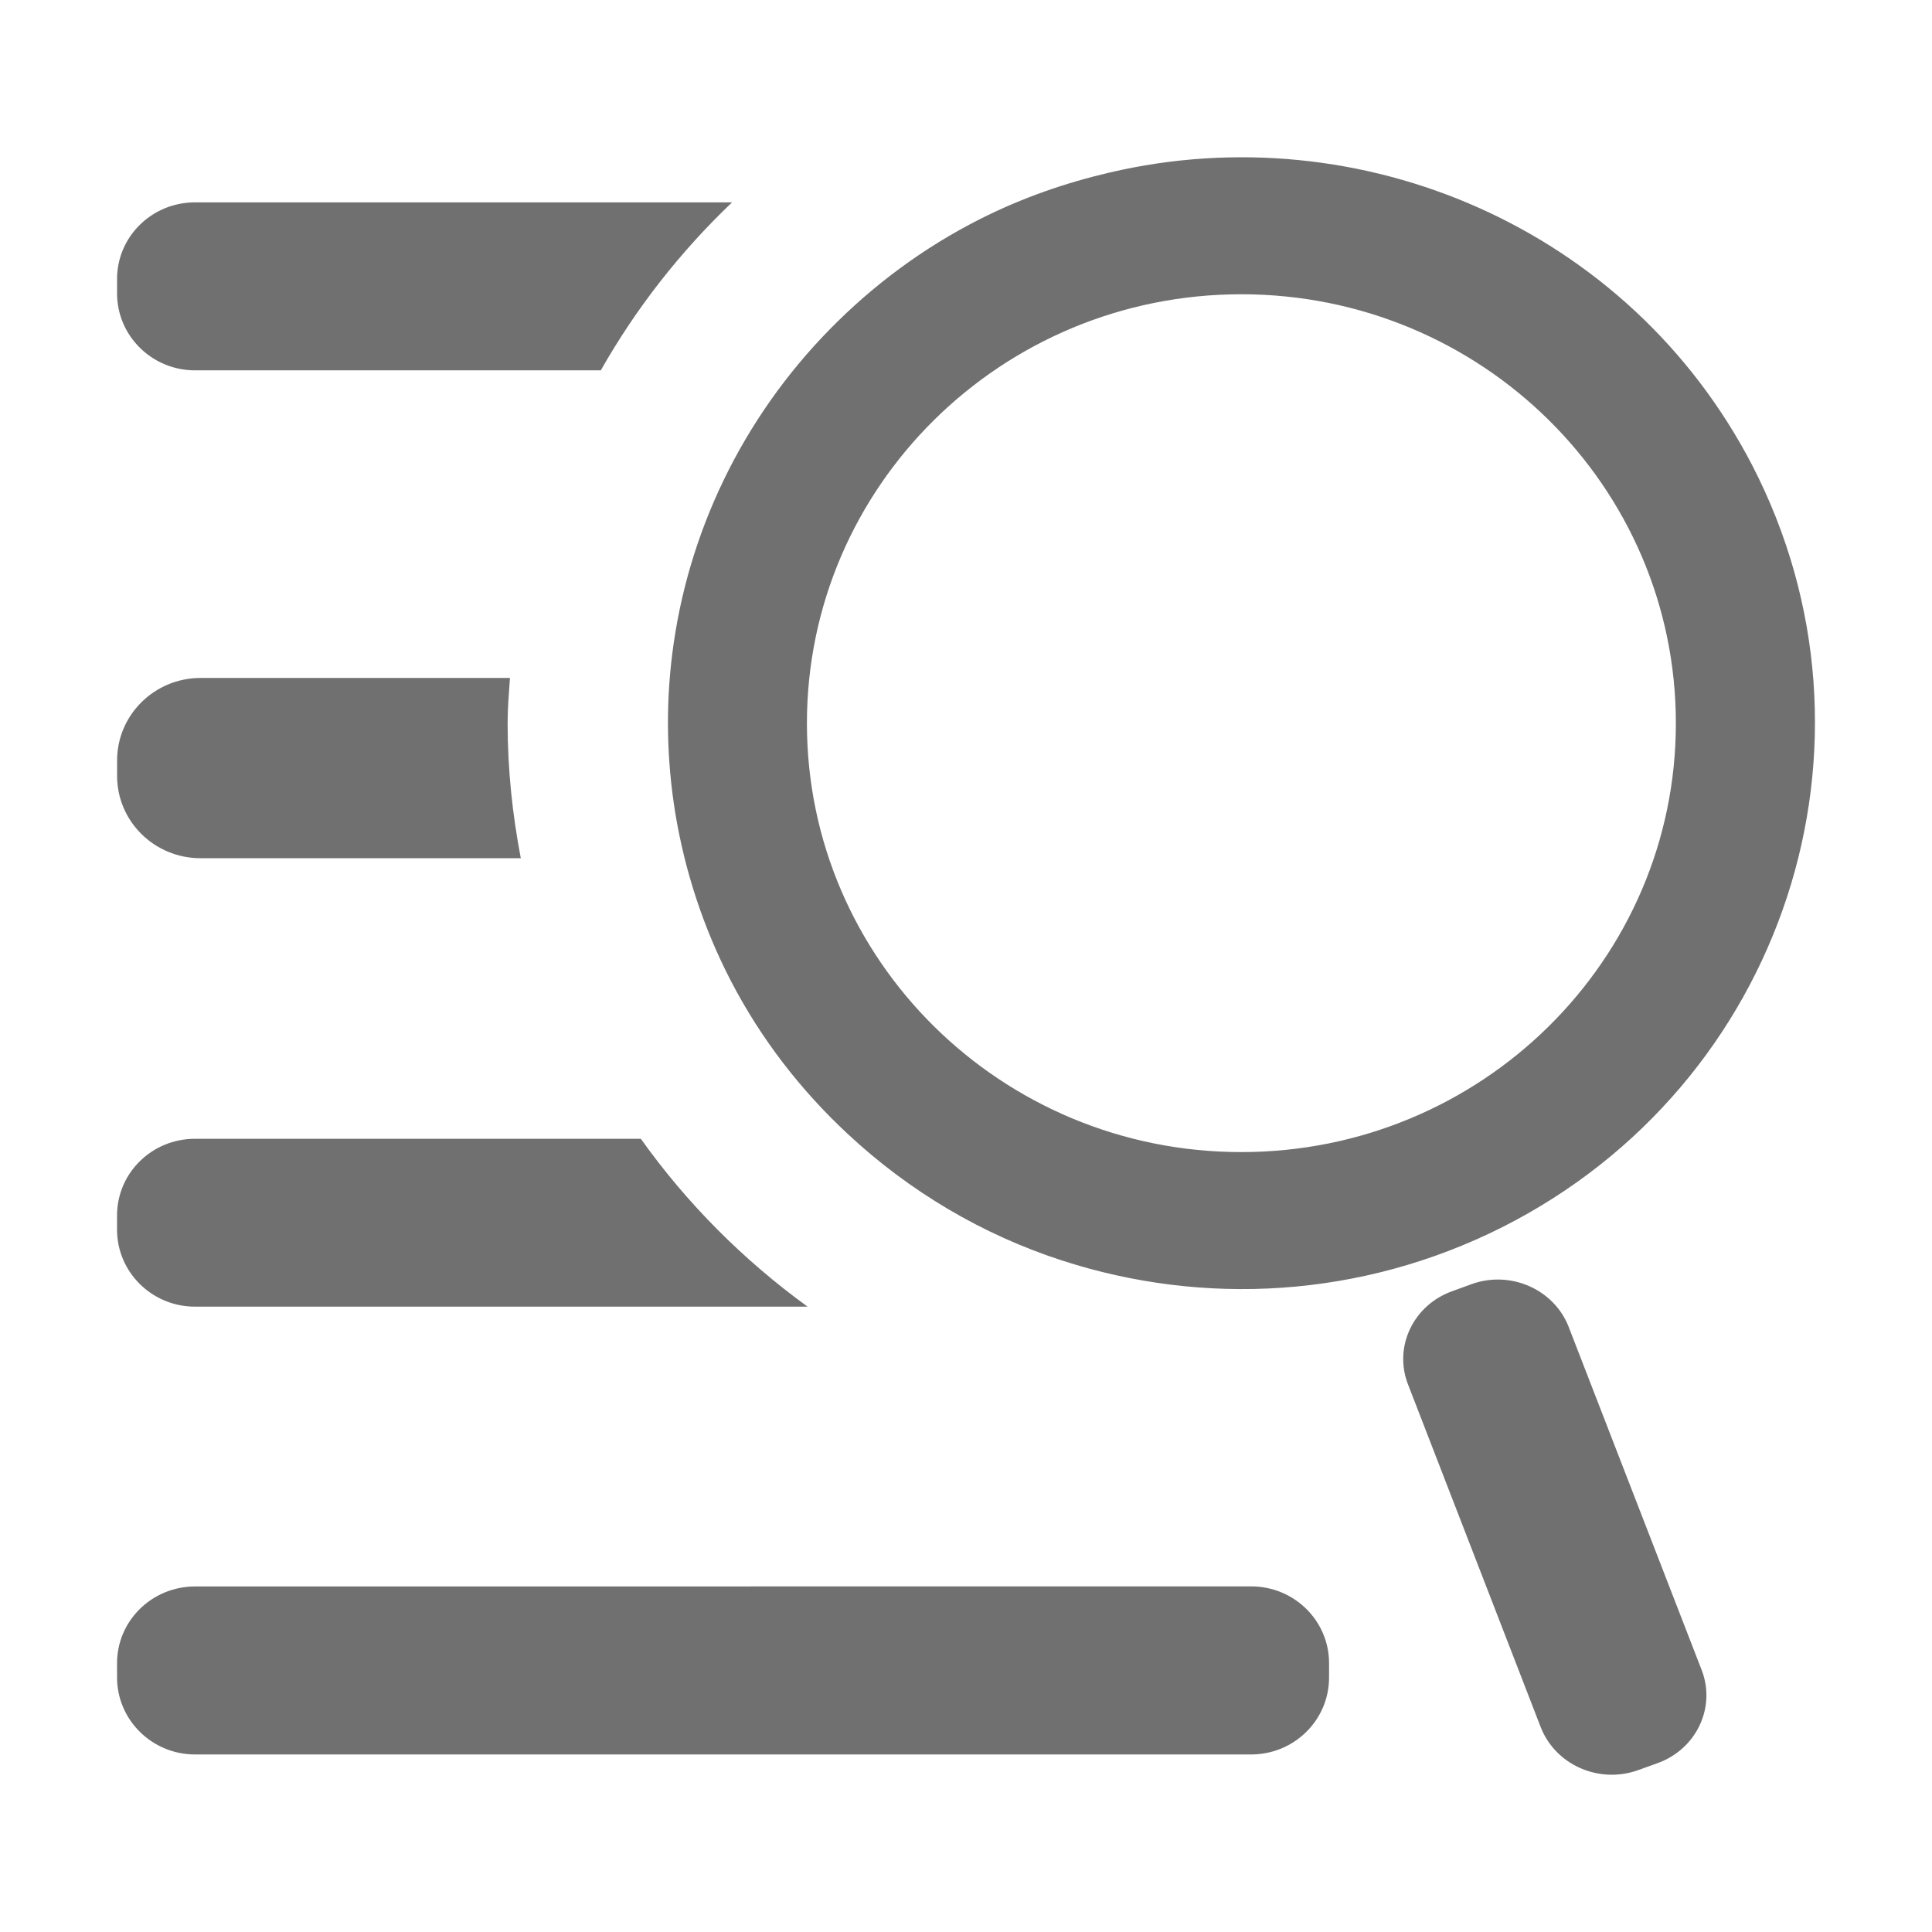
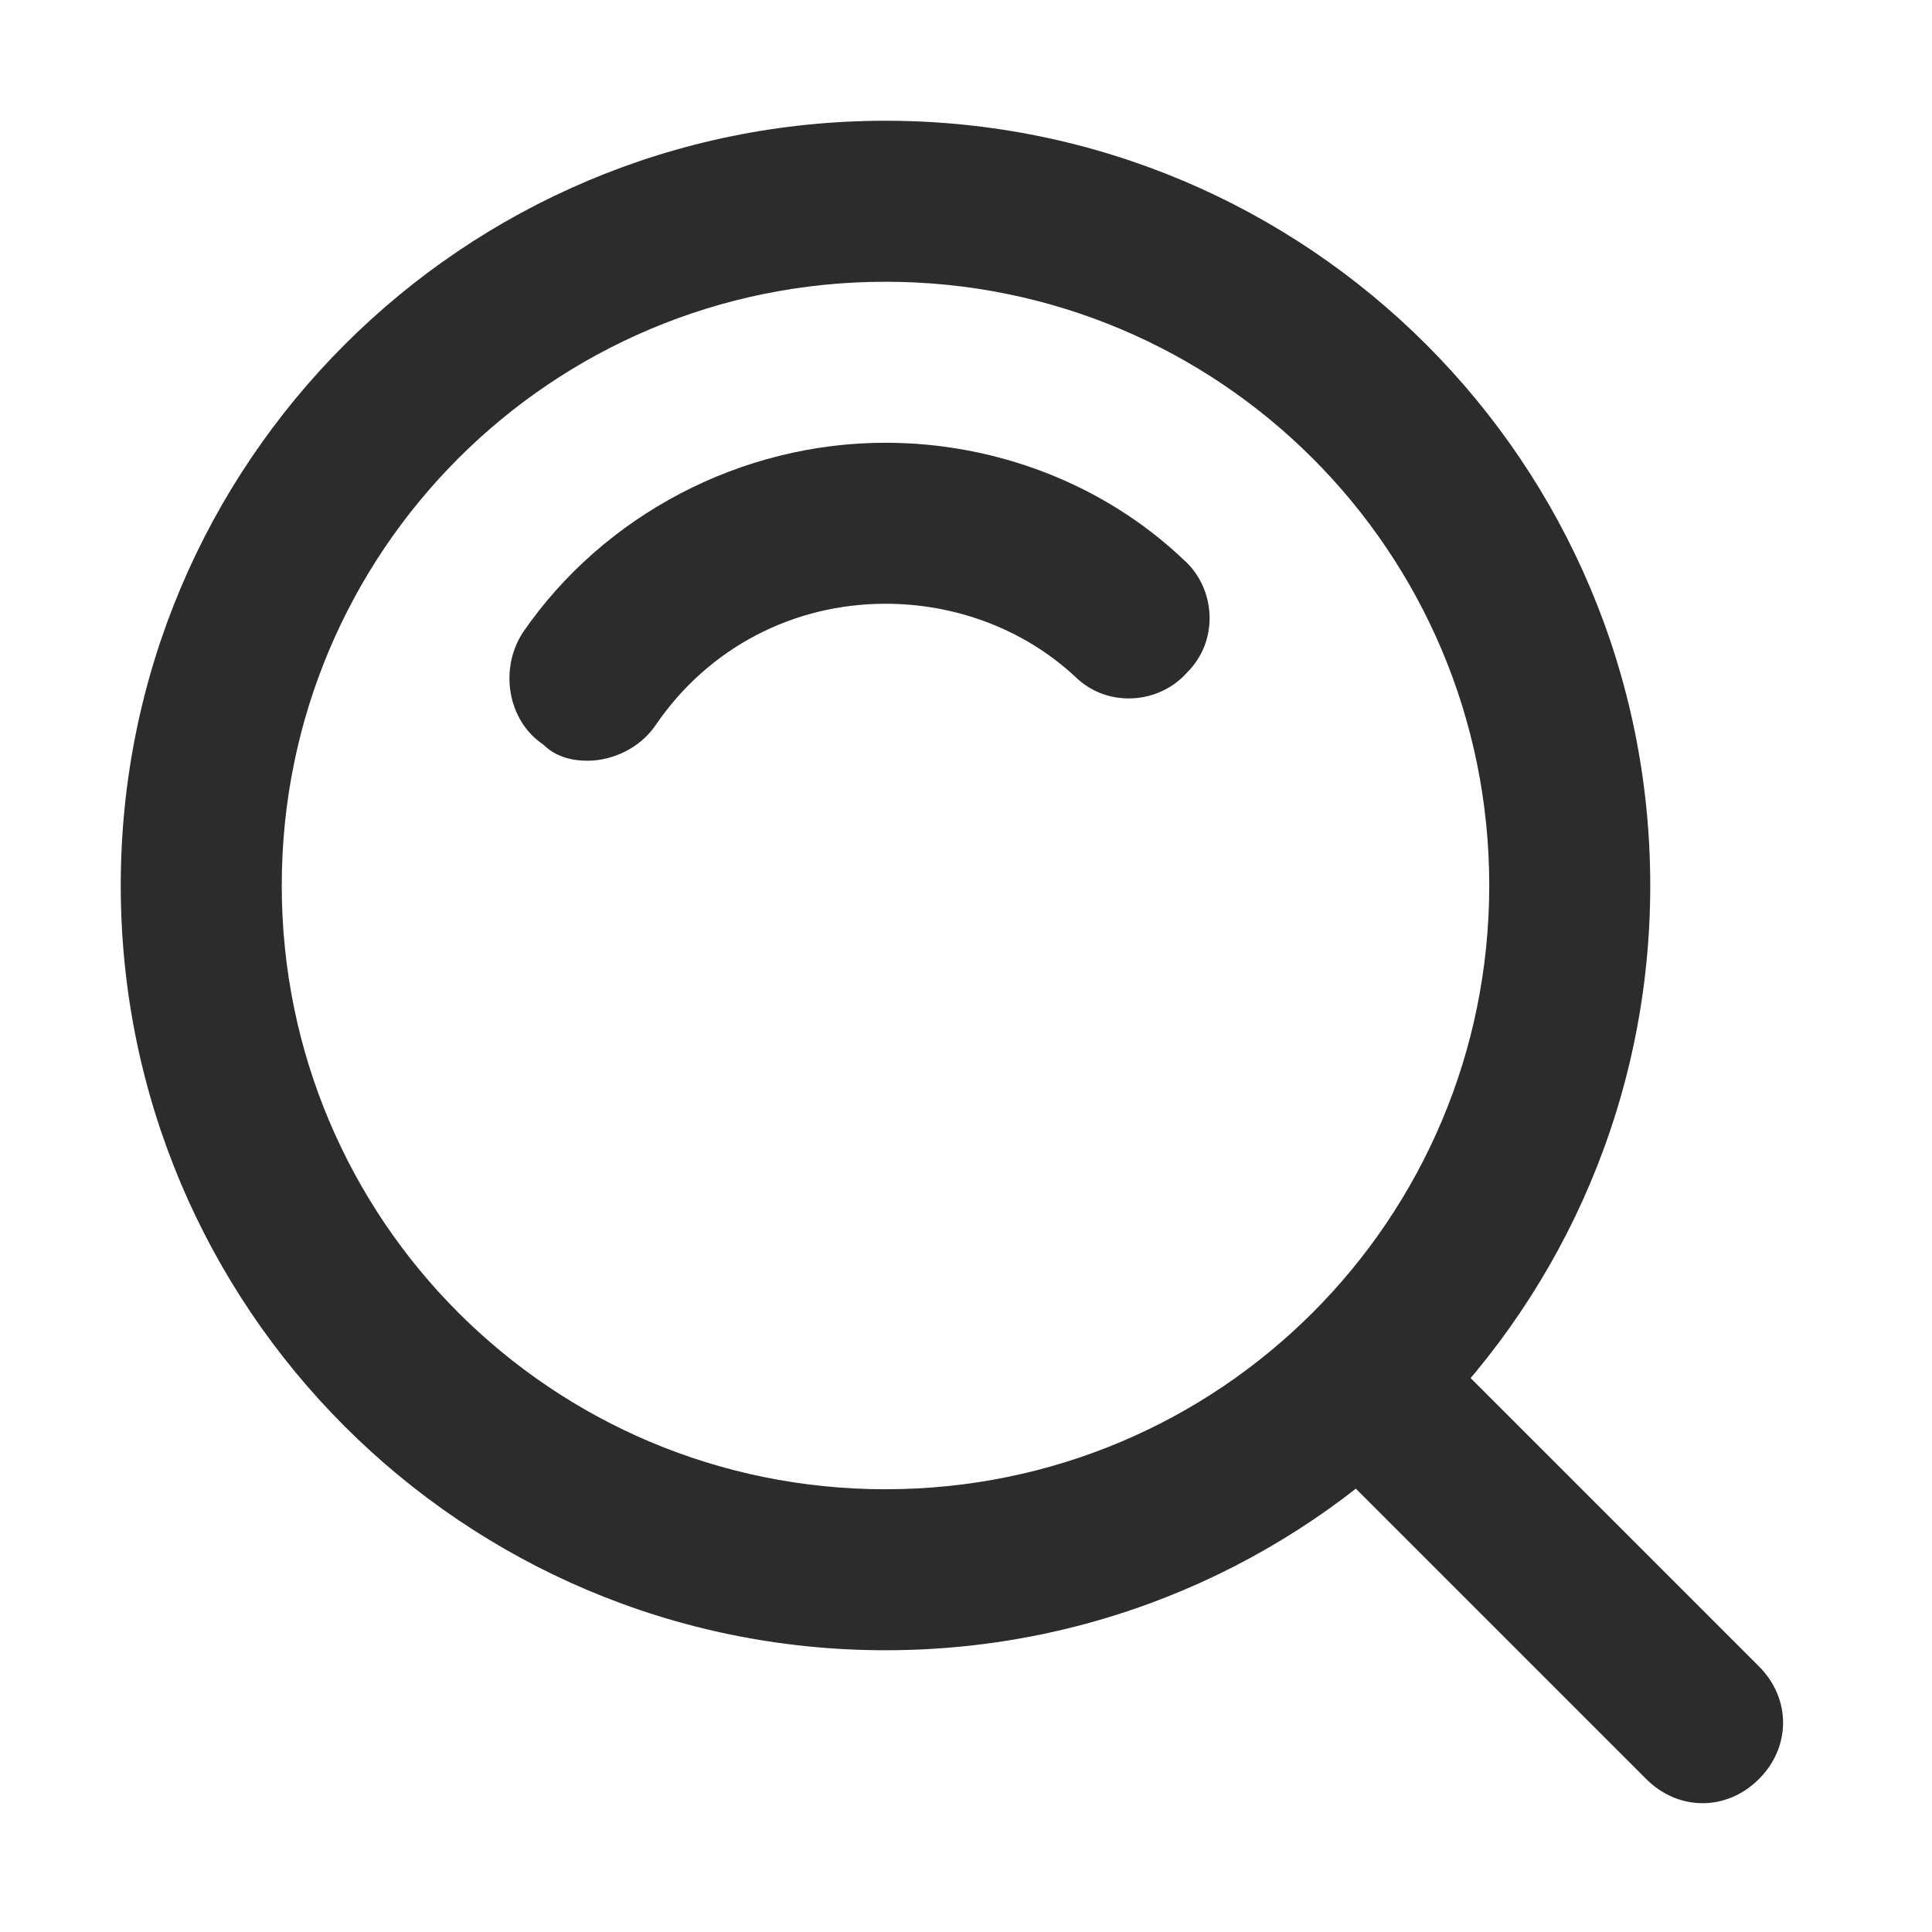
- <svg xmlns="http://www.w3.org/2000/svg" t="1729504648055" class="icon" viewBox="0 0 1024 1024" version="1.1" p-id="11750" width="32" height="32">
-   <path d="M103.355 692.551H428.03c-34.137-24.771-64.03-54.772-88.375-88.972H103.351c-22.82 0-41.317 18.126-41.317 40.631v7.541c0 22.5 18.495 40.801 41.317 40.801m728.151 10.887c-7.753-20.078-30.923-30.345-51.712-22.759l-9.753 3.555c-20.959 7.312-31.542 29.679-23.745 49.568l70.329 181.652c7.821 20.014 30.9 30.212 51.684 22.736l9.813-3.537c20.979-7.312 31.567-29.744 23.745-49.651l-70.377-181.571zM663.154 840.821l-559.798 0.042c-22.82 0-41.317 18.173-41.317 40.65v7.541c0 22.522 18.495 40.845 41.317 40.845h559.798c22.799 0 41.271-18.235 41.271-40.738v-7.63c0.042-22.479-18.451-40.719-41.271-40.719M357.978 431.31c4.994 30.042 14.576 59.939 29.358 88.506 16.135 31.113 37.267 58.141 61.633 80.876 32.937 30.817 71.94 53.828 114.134 67.46 74.426 24.153 158.064 20.078 233.217-17.766 149.426-75.474 208.636-256.275 132.348-403.86C863.504 120.948 721.295 60.221 588.135 91.444c-23.274 5.423-46.245 13.351-68.49 24.561-30.646 15.47-57.238 35.484-79.909 58.611-46.332 47.251-75.411 107.874-83.425 171.948-3.515 27.921-2.98 56.426 1.67 84.753m299.941-275.352c127.227 0 230.322 101.786 230.322 227.366 0 125.536-103.118 227.299-230.322 227.299-127.162 0-230.237-101.746-230.237-227.299 0.022-125.554 103.094-227.366 230.237-227.366M106.335 359.327c-24.475 0-44.271 19.629-44.271 43.695v8.228c0 24.129 19.822 43.629 44.271 43.629h169.699c-4.434-23.207-6.986-47.103-6.986-71.596 0-8.038 0.685-15.964 1.242-23.957H106.337z m-2.98-163.034h215.087c18.707-33.023 42.213-62.961 69.559-89.038H103.359c-22.82 0-41.317 18.126-41.317 40.631v7.587c0 22.522 18.495 40.82 41.317 40.82z" fill="#707070" p-id="11751" />
+ <svg xmlns="http://www.w3.org/2000/svg" t="1732866689886" class="icon" viewBox="0 0 1024 1024" version="1.1" p-id="4305" width="32" height="32">
+   <path d="M469.333 874.667C245.333 874.667 64 693.333 64 469.333S245.333 64 469.333 64s405.333 181.333 405.333 405.333-181.333 405.333-405.333 405.333z m0-725.333C292.267 149.333 149.333 292.267 149.333 469.333s142.933 320 320 320 320-142.933 320-320S646.4 149.333 469.333 149.333z" fill="#2c2c2c" p-id="4306" />
+   <path d="M311.467 403.2c-8.533 0-17.067-2.133-23.467-8.533-19.2-12.8-23.467-40.533-10.667-59.733 42.667-61.867 115.2-100.267 192-100.267 57.6 0 115.2 21.333 157.867 61.867 17.067 14.933 19.2 42.667 2.133 59.733-14.933 17.067-42.667 19.2-59.733 2.133-27.733-25.6-64-38.4-100.267-38.4-49.067 0-93.867 23.467-121.6 64-8.533 12.8-23.467 19.2-36.267 19.2z" fill="#2c2c2c" p-id="4307" />
+   <path d="M902.4 955.733c-10.667 0-21.333-4.267-29.867-12.8l-181.333-181.333c-17.067-17.067-17.067-42.667 0-59.733s42.667-17.067 59.733 0l181.333 181.333c17.067 17.067 17.067 42.667 0 59.733-8.533 8.533-19.2 12.8-29.867 12.8z" fill="#2c2c2c" p-id="4308" />
</svg>
